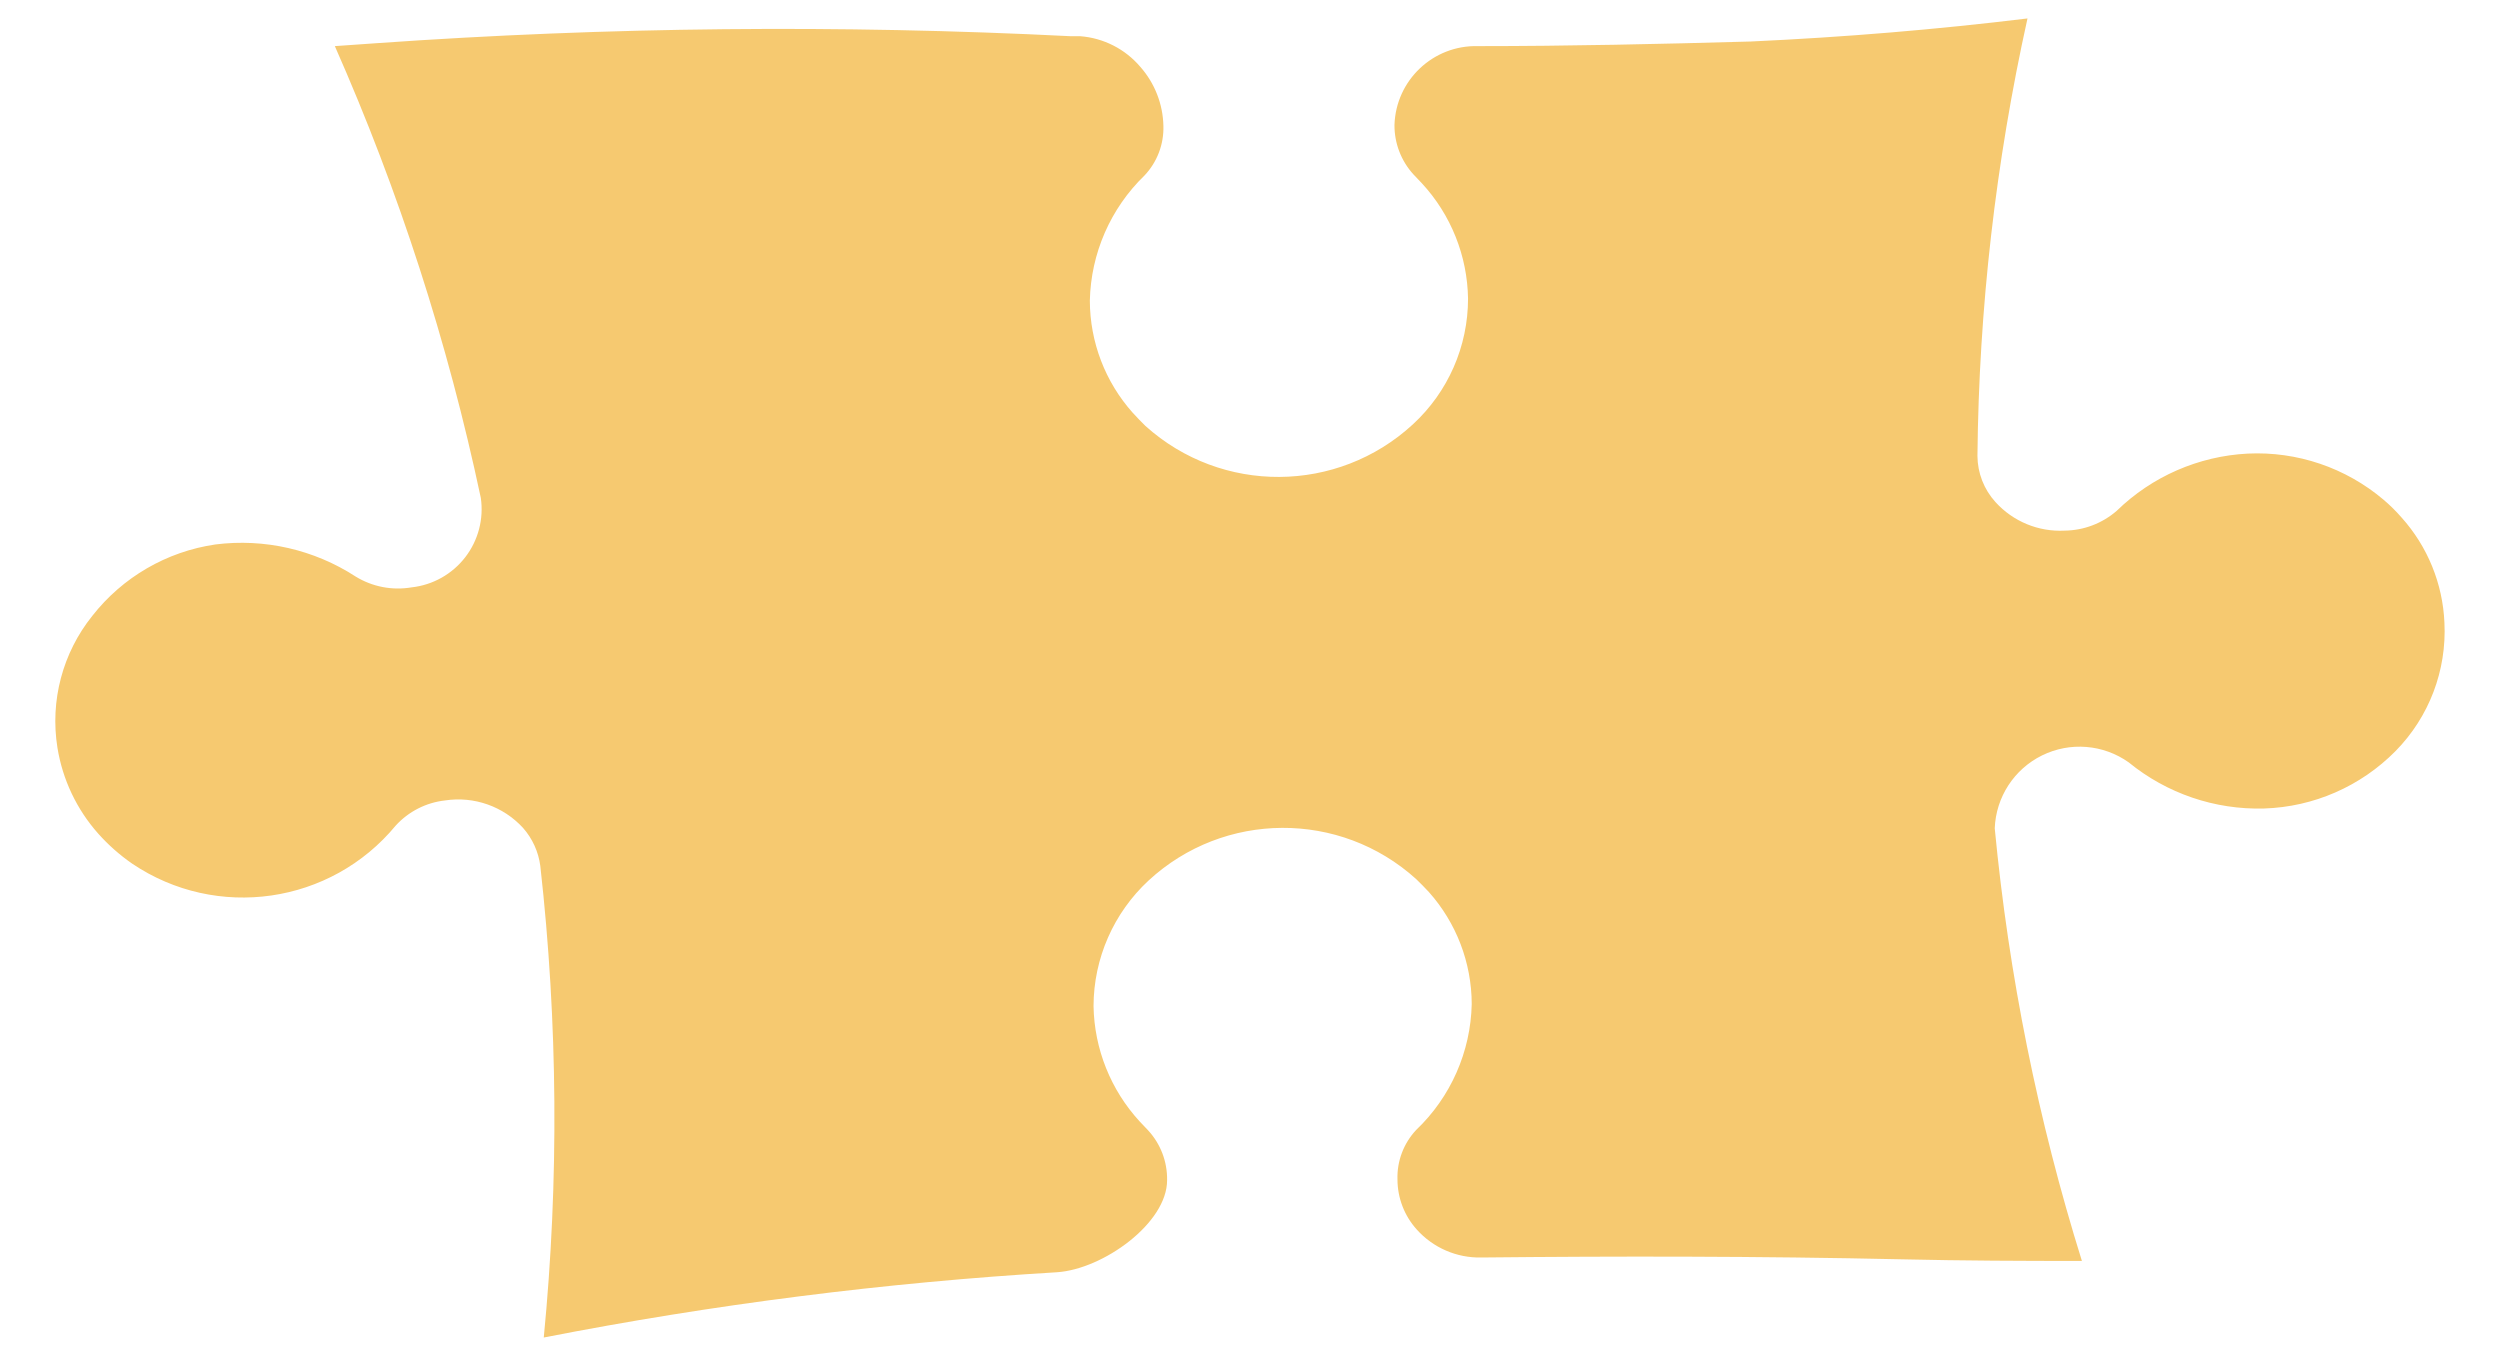
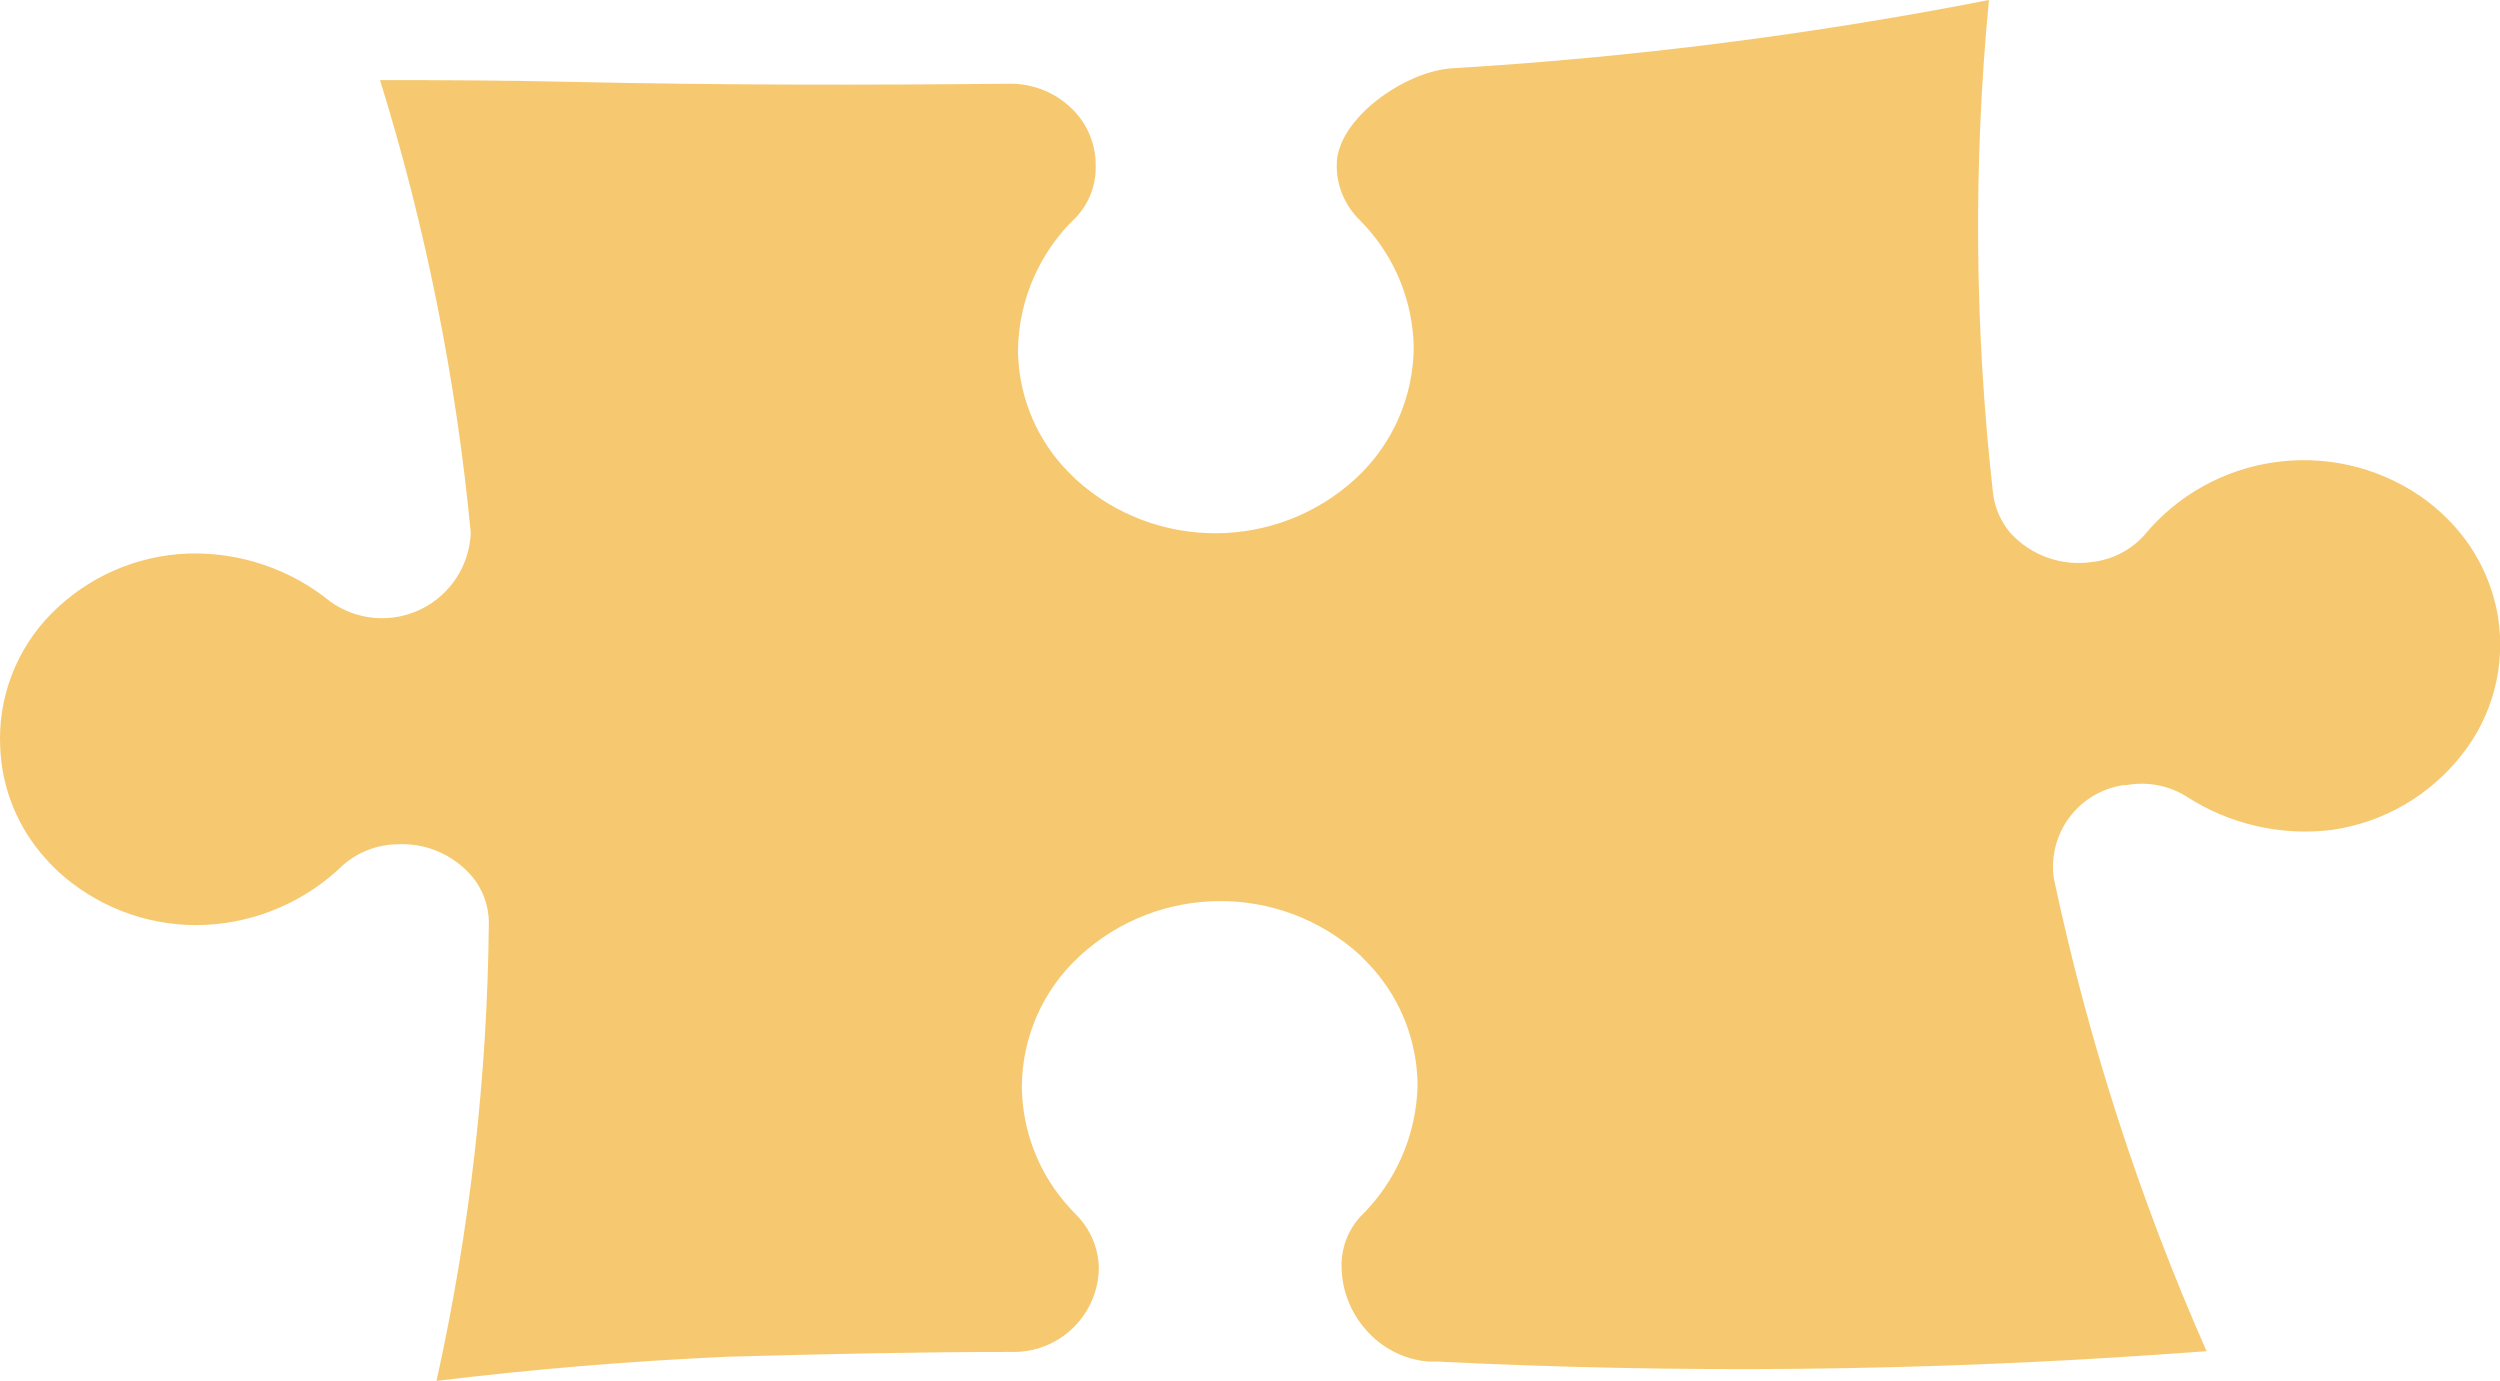
- <svg xmlns="http://www.w3.org/2000/svg" id="Question_mark" data-name="Question mark" viewBox="0 0 108.41 59.04">
+ <svg xmlns="http://www.w3.org/2000/svg" id="Question_mark" data-name="Question mark" viewBox="0 0 103.61 57.2">
  <defs>
    <style>.cls-1{fill:#f6c970;}</style>
  </defs>
-   <path class="cls-1" d="M86.5,35.92a3.68,3.68,0,0,1,5.81-2.86,8.89,8.89,0,0,0,5.87,2,8.38,8.38,0,0,0,5.7-2.49A7.41,7.41,0,0,0,106,27a7.29,7.29,0,0,0-1.86-4.56,7.09,7.09,0,0,0-.78-.77,8.48,8.48,0,0,0-5.89-2,8.79,8.79,0,0,0-5.68,2.48,3.5,3.5,0,0,1-2.26.86,3.78,3.78,0,0,1-3-1.24,3,3,0,0,1-.78-2A91.75,91.75,0,0,1,87.92.8q-5.91.72-12,1C72,1.91,68,2,64.09,2a3.53,3.53,0,0,0-3.62,3.42,3.15,3.15,0,0,0,.82,2.14l.37.39a7.54,7.54,0,0,1,2,5,7.41,7.41,0,0,1-2.39,5.45,8.61,8.61,0,0,1-11.6.07c-.19-.19-.37-.37-.55-.57a7.33,7.33,0,0,1-1.86-4.86,7.79,7.79,0,0,1,2.37-5.43,3,3,0,0,0,.82-2.15,4,4,0,0,0-1-2.56,3.8,3.8,0,0,0-2.61-1.33l-.41,0a249.41,249.41,0,0,0-30.06.3L14.52,2a99.55,99.55,0,0,1,6.33,19.59,3.41,3.41,0,0,1-3,3.88A3.51,3.51,0,0,1,15.42,25a9.07,9.07,0,0,0-6.08-1.39A8.3,8.3,0,0,0,4,26.71a7.29,7.29,0,0,0-1.51,5.71,7.38,7.38,0,0,0,1.77,3.73,8.3,8.3,0,0,0,1.47,1.3A8.59,8.59,0,0,0,17.16,35.8a3.41,3.41,0,0,1,2.14-1.09,3.81,3.81,0,0,1,3.38,1.19,3.1,3.1,0,0,1,.75,1.65A98.17,98.17,0,0,1,23.58,58a168.63,168.63,0,0,1,22.25-2.83c2-.13,4.79-2.13,4.78-4a3.11,3.11,0,0,0-.82-2.15l-.37-.39a7.59,7.59,0,0,1-2-5,7.45,7.45,0,0,1,2.39-5.45,8.6,8.6,0,0,1,11.6-.06c.19.18.37.37.55.56a7.33,7.33,0,0,1,1.86,4.86A7.77,7.77,0,0,1,61.41,49a3,3,0,0,0-.81,2.15,3.25,3.25,0,0,0,.83,2.16,3.65,3.65,0,0,0,2.81,1.22c5.91-.06,12-.06,18.28.08,2.6.06,5.19.07,7.76.07A92.46,92.46,0,0,1,86.5,35.92Z" />
+   <path class="cls-1" d="M21.91,22.88a3.68,3.68,0,0,1-5.81,2.86,8.9,8.9,0,0,0-5.87-2,8.39,8.39,0,0,0-5.7,2.49A7.37,7.37,0,0,0,2.41,31.8a7.28,7.28,0,0,0,1.86,4.56,7.09,7.09,0,0,0,.78.77,8.48,8.48,0,0,0,5.89,2,8.79,8.79,0,0,0,5.68-2.48,3.49,3.49,0,0,1,2.26-.86,3.79,3.79,0,0,1,3,1.24,3,3,0,0,1,.78,2,91.72,91.72,0,0,1-2.17,19q5.91-.72,12-1c3.92-.11,7.92-.2,11.83-.2a3.53,3.53,0,0,0,3.62-3.42,3.2,3.2,0,0,0-.82-2.14l-.37-.39a7.53,7.53,0,0,1-2-5,7.38,7.38,0,0,1,2.39-5.45,8.6,8.6,0,0,1,11.6-.07c.19.19.37.37.55.57a7.38,7.38,0,0,1,1.86,4.86,7.84,7.84,0,0,1-2.37,5.43A3,3,0,0,0,58,53.34a4,4,0,0,0,1,2.56,3.84,3.84,0,0,0,2.61,1.33H62A251.26,251.26,0,0,0,92,56.93l1.85-.13a99.77,99.77,0,0,1-6.33-19.59,3.42,3.42,0,0,1,2.88-3.87h.12A3.51,3.51,0,0,1,93,33.8a9.05,9.05,0,0,0,6.08,1.39,8.33,8.33,0,0,0,5.34-3.1,7.34,7.34,0,0,0,1.51-5.71,7.45,7.45,0,0,0-1.77-3.73,8.25,8.25,0,0,0-1.47-1.3A8.58,8.58,0,0,0,91.25,23a3.42,3.42,0,0,1-2.14,1.09,3.82,3.82,0,0,1-3.38-1.19A3.09,3.09,0,0,1,85,21.25,98.44,98.44,0,0,1,84.83.8,168.34,168.34,0,0,1,62.58,3.63c-2,.13-4.79,2.13-4.78,4a3.11,3.11,0,0,0,.82,2.15l.37.39a7.65,7.65,0,0,1,2,5,7.47,7.47,0,0,1-2.39,5.45,8.6,8.6,0,0,1-11.6.06c-.19-.18-.37-.37-.55-.56a7.28,7.28,0,0,1-1.86-4.86A7.75,7.75,0,0,1,47,9.8a3,3,0,0,0,.81-2.15A3.24,3.24,0,0,0,47,5.49a3.63,3.63,0,0,0-2.81-1.22c-5.91.06-12,.06-18.28-.08-2.6-.06-5.19-.07-7.76-.07A93,93,0,0,1,21.91,22.88Z" transform="translate(-2.4 -0.8)" />
</svg>
